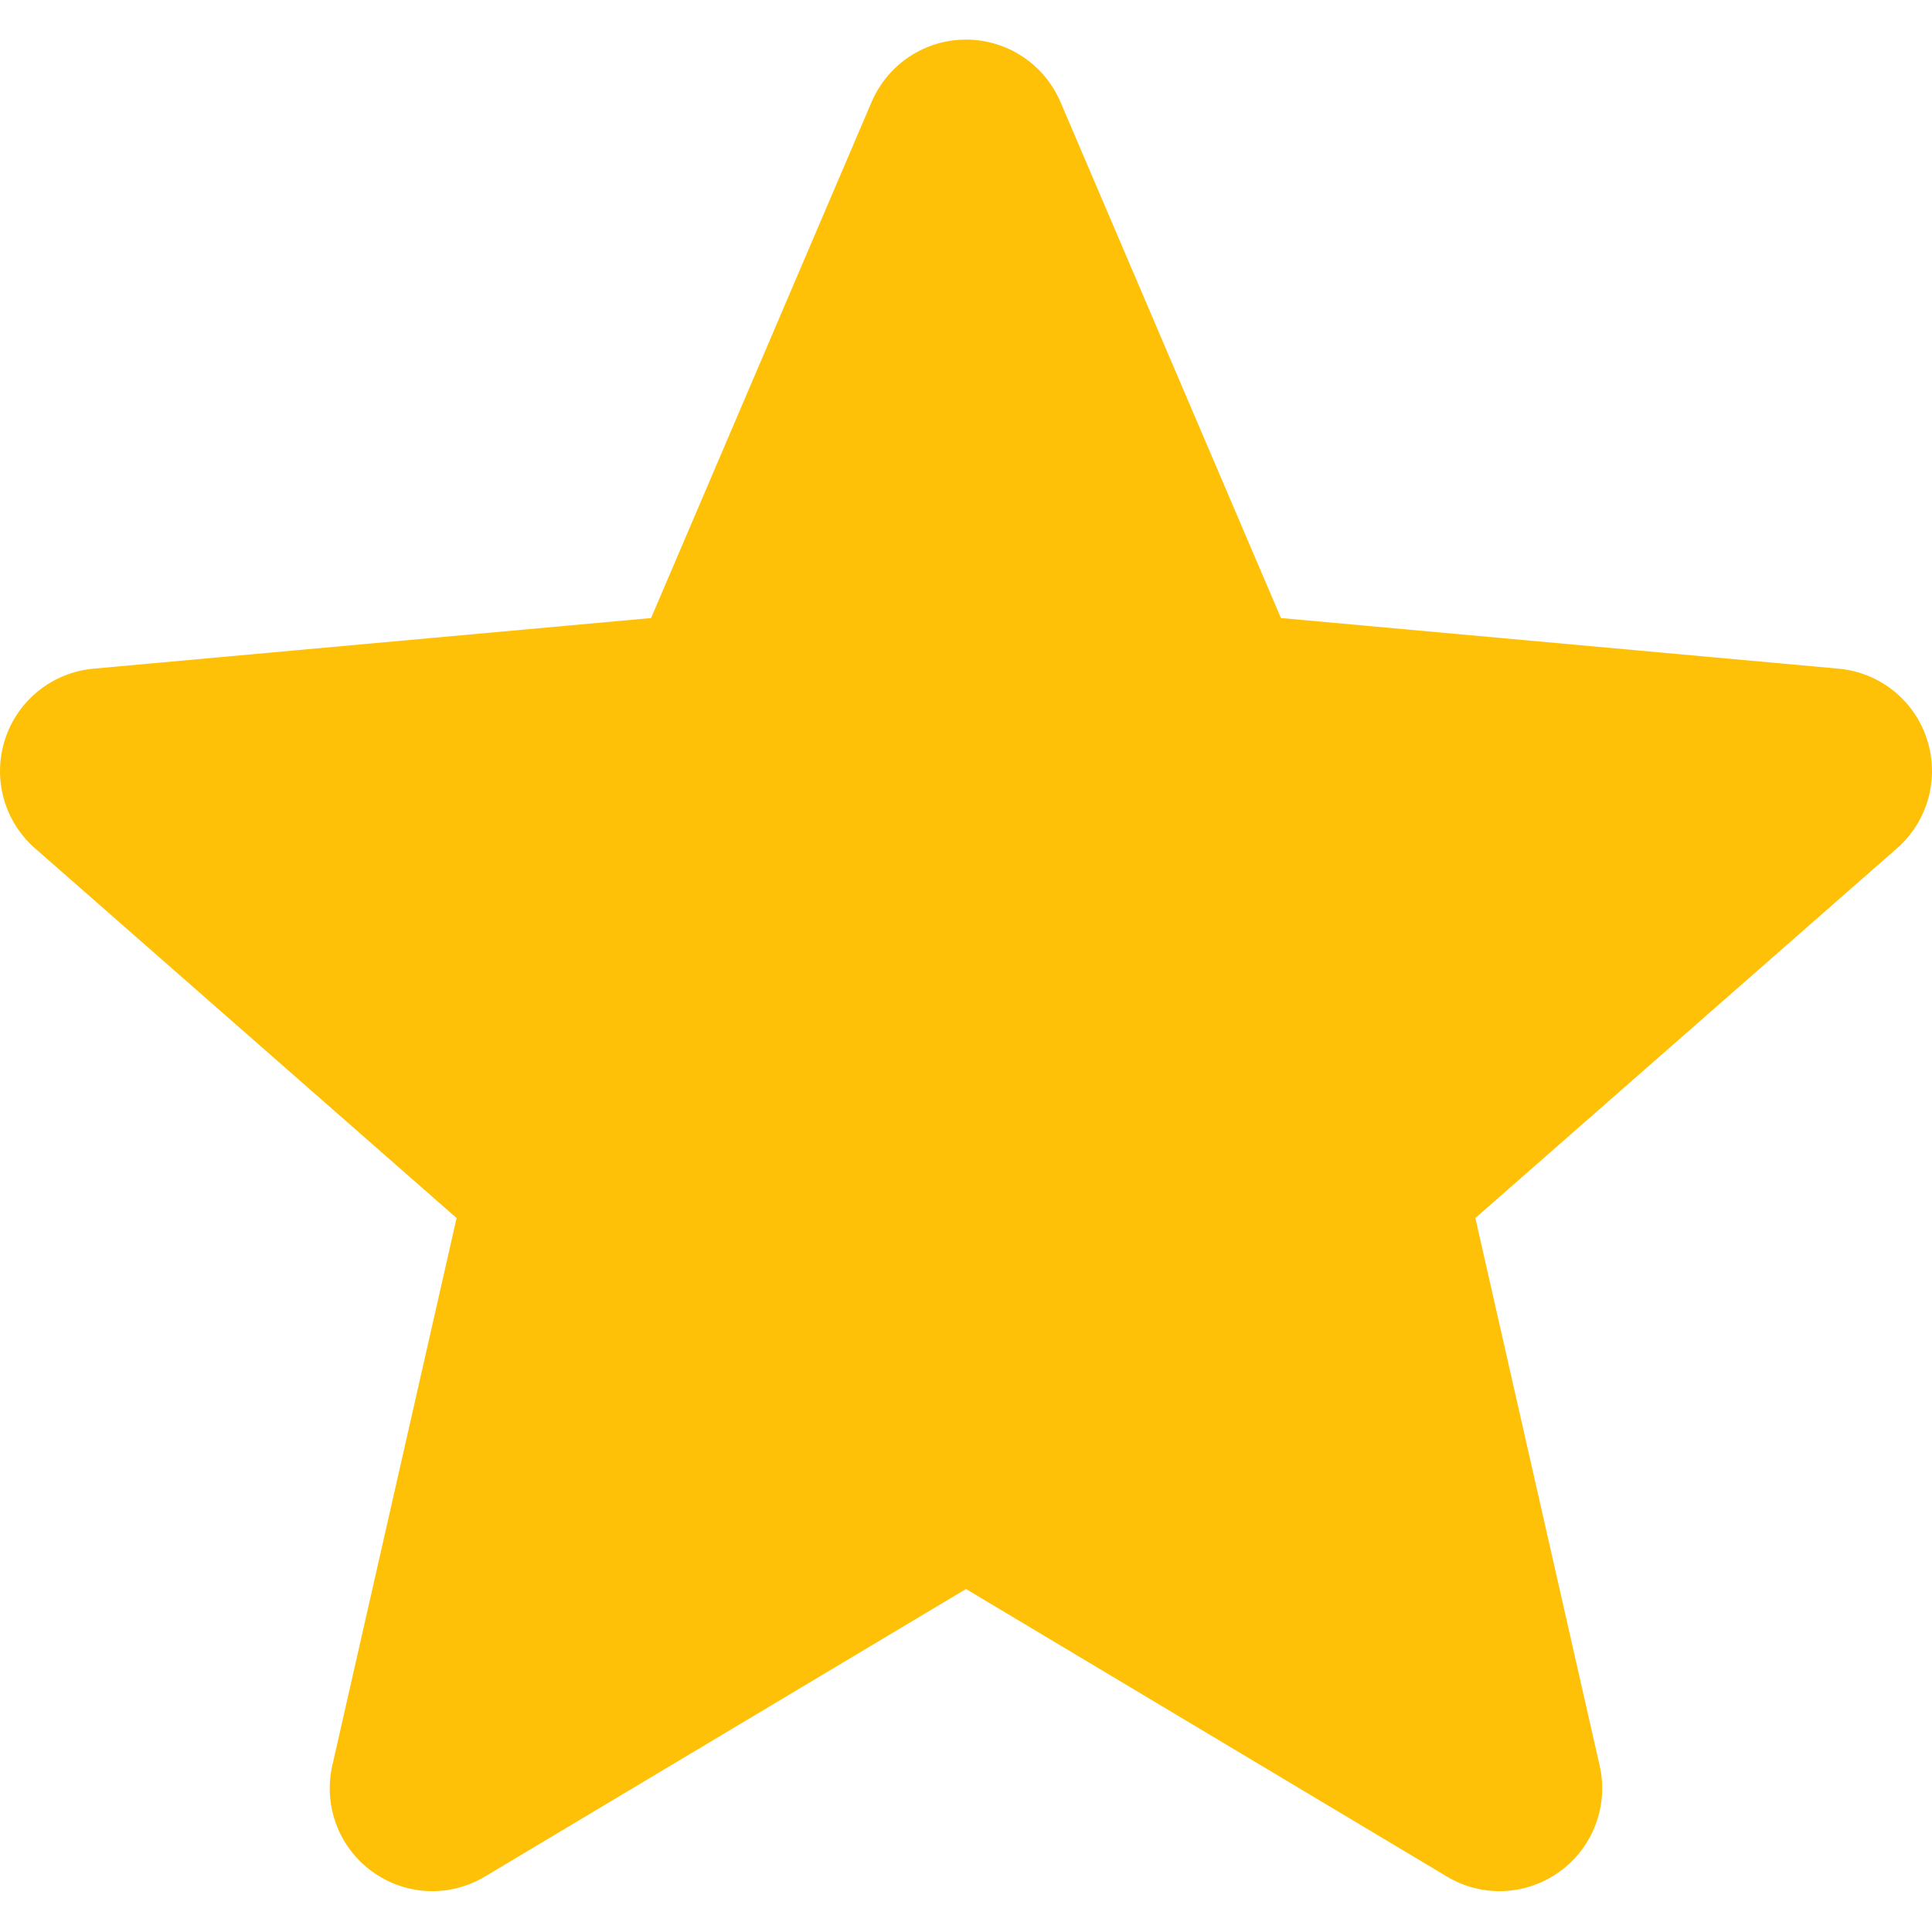
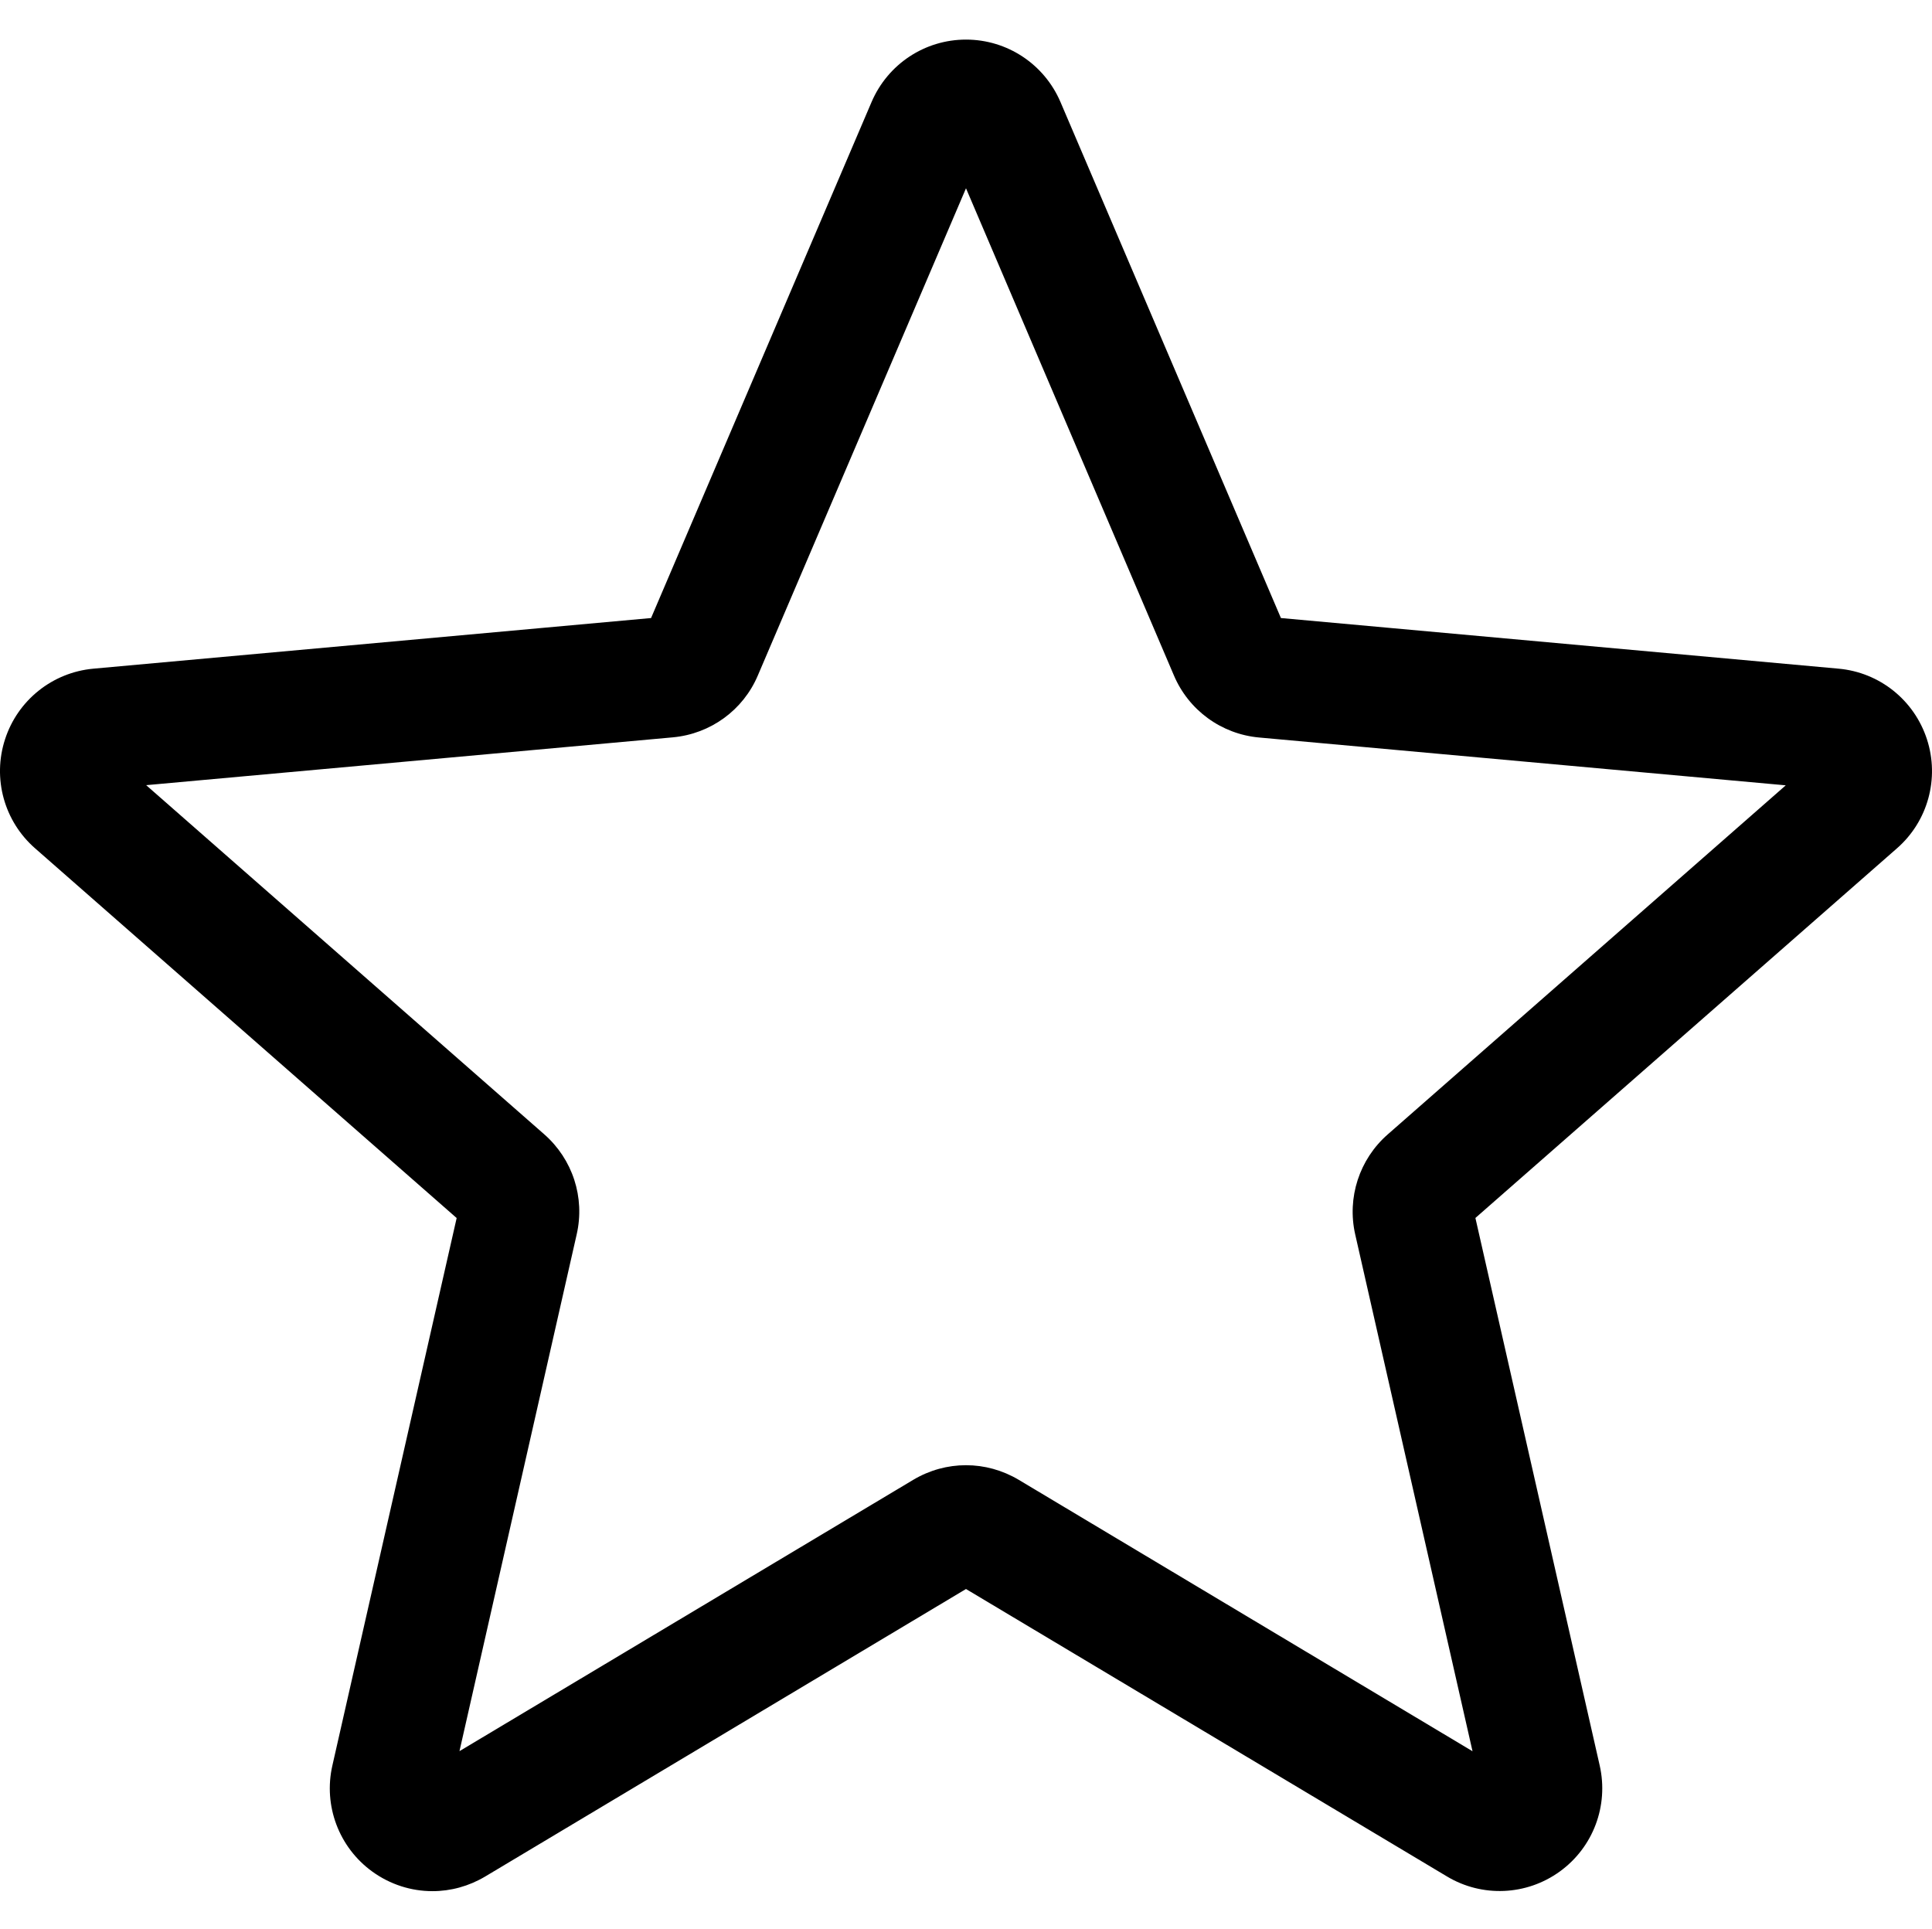
<svg xmlns="http://www.w3.org/2000/svg" viewBox="0 -10 511.987 511">
-   <path d="M510.652 185.902a27.158 27.158 0 00-23.425-18.71l-147.774-13.419-58.433-136.77C276.71 6.98 266.898.494 255.996.494s-20.715 6.487-25.023 16.534l-58.434 136.746-147.797 13.418A27.208 27.208 0 001.34 185.902c-3.371 10.368-.258 21.739 7.957 28.907l111.7 97.96-32.938 145.09c-2.41 10.668 1.73 21.696 10.582 28.094 4.757 3.438 10.324 5.188 15.937 5.188 4.84 0 9.64-1.305 13.95-3.883l127.468-76.184 127.422 76.184c9.324 5.61 21.078 5.097 29.91-1.305a27.223 27.223 0 0010.582-28.094l-32.937-145.09 111.699-97.94a27.224 27.224 0 007.98-28.927zm0 0" fill="#ffc107" />
+   <path d="M114.594 491.14c-5.61 0-11.18-1.75-15.934-5.187a27.223 27.223 0 01-10.582-28.094l32.938-145.09L9.312 214.81a27.188 27.188 0 01-7.976-28.907 27.208 27.208 0 0123.402-18.71l147.797-13.419L230.97 17.027C235.277 6.98 245.089.492 255.992.492s20.715 6.488 25.024 16.512l58.433 136.77 147.774 13.417c10.882.98 20.054 8.344 23.425 18.711 3.372 10.368.254 21.739-7.957 28.907L390.988 312.75l32.938 145.086c2.414 10.668-1.727 21.7-10.578 28.098-8.832 6.398-20.61 6.89-29.91 1.3l-127.446-76.16-127.445 76.203c-4.309 2.559-9.11 3.864-13.953 3.864zm141.398-112.874c4.844 0 9.64 1.3 13.953 3.859l120.278 71.938-31.086-136.942a27.21 27.21 0 018.62-26.516l105.473-92.5-139.543-12.671a27.18 27.18 0 01-22.613-16.493L255.992 39.895 200.844 168.96c-3.883 9.195-12.524 15.512-22.547 16.43L38.734 198.062l105.47 92.5c7.554 6.614 10.858 16.77 8.62 26.54l-31.062 136.937 120.277-71.914c4.309-2.559 9.11-3.86 13.953-3.86zm-84.586-221.848s0 .023-.023.043zm169.13-.063l.023.043c0-.023 0-.023-.024-.043zm0 0" />
</svg>
